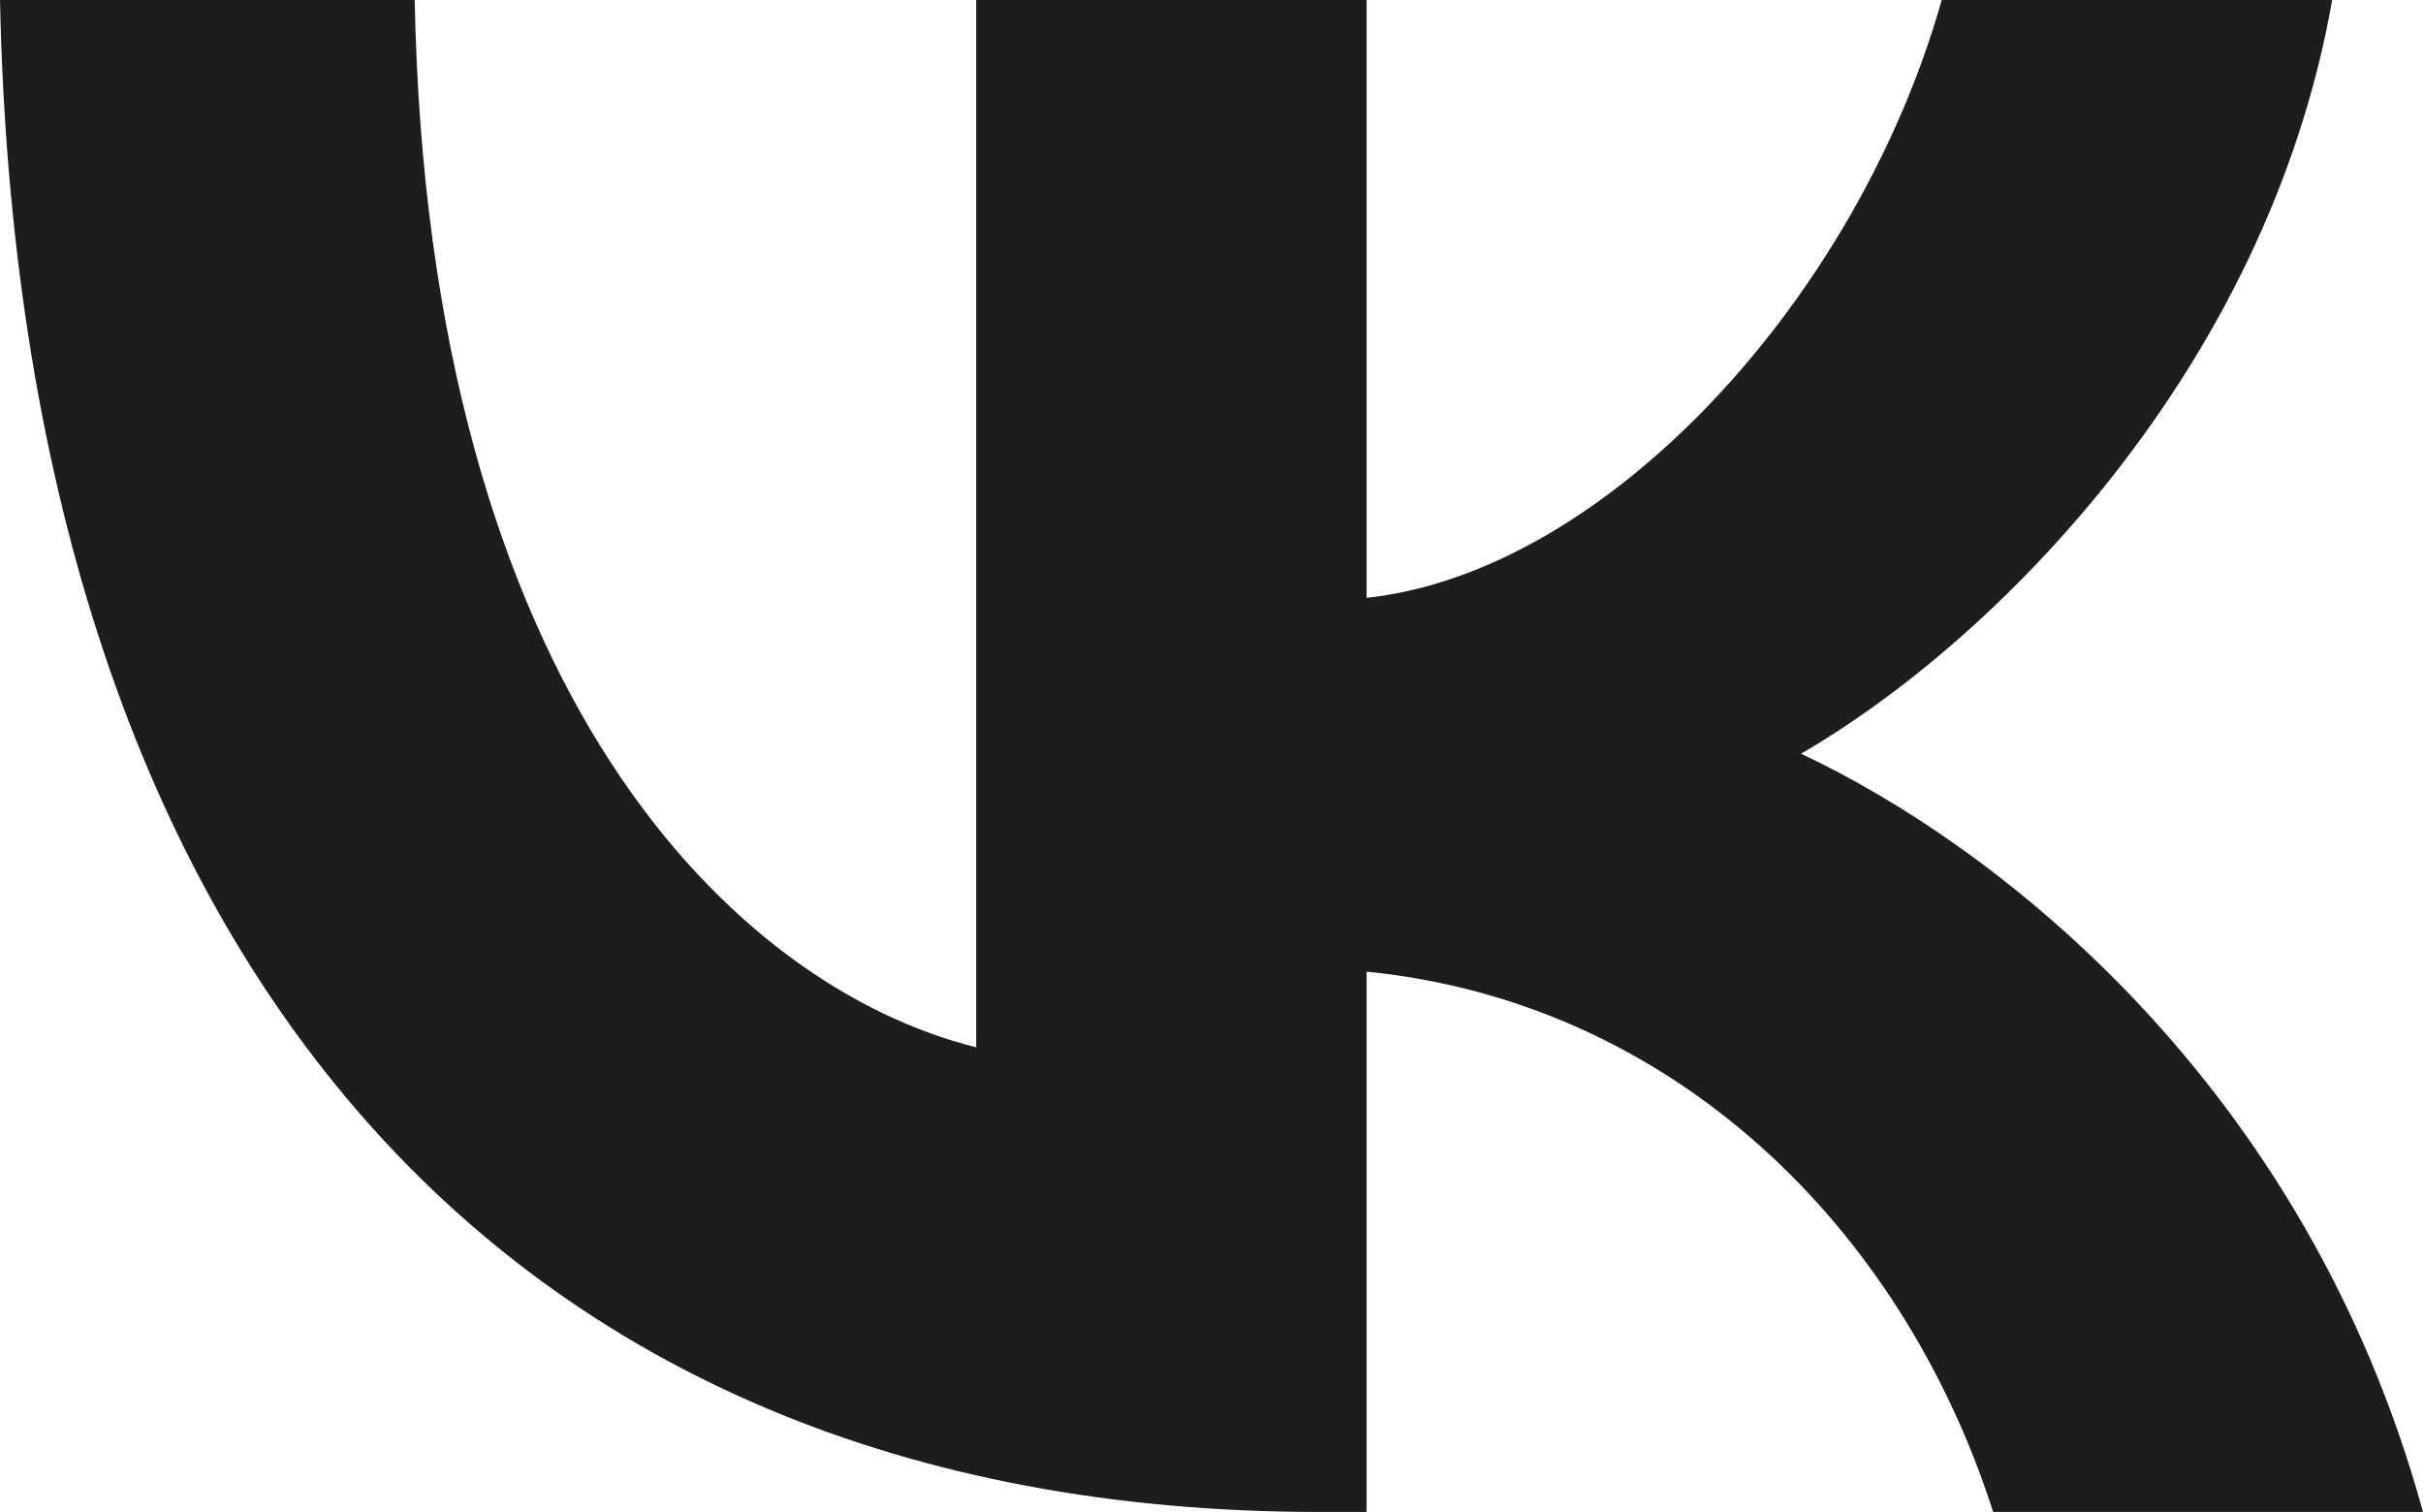
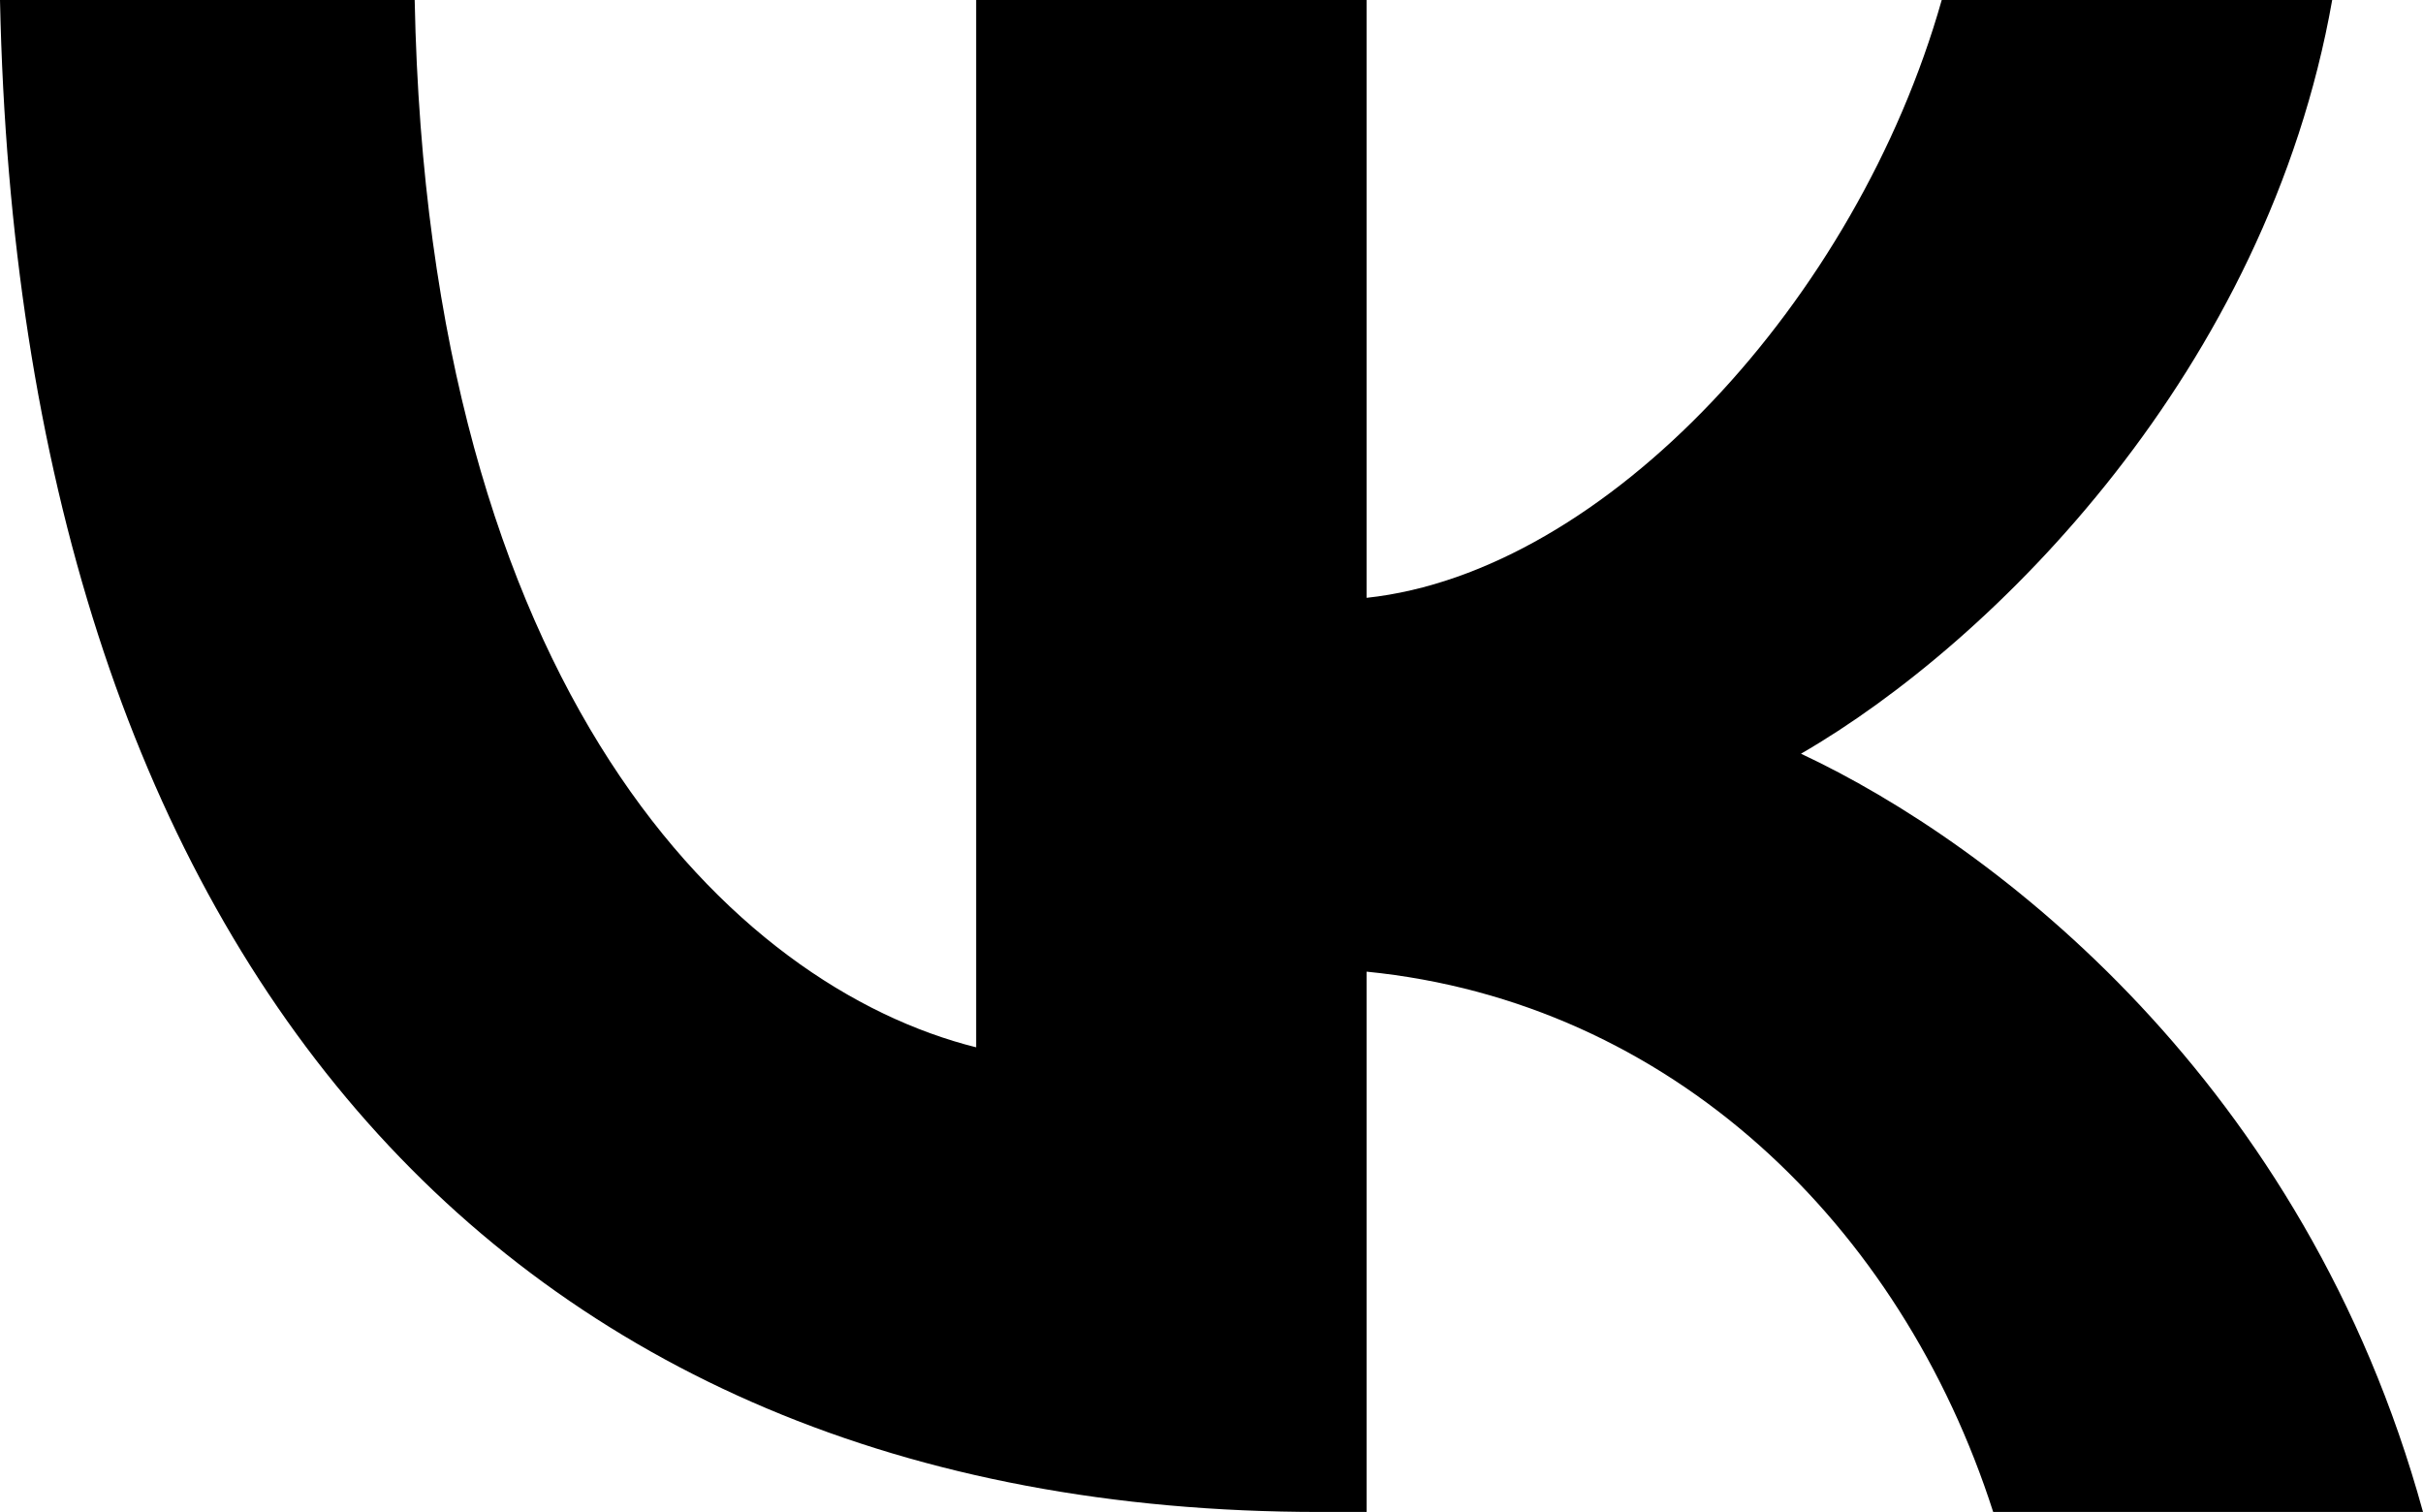
<svg xmlns="http://www.w3.org/2000/svg" id="_Слой_2" data-name="Слой 2" viewBox="0 0 32.02 19.98">
  <defs>
    <style>
      .cls-1 {
        fill: #1d1d1b;
      }
    </style>
  </defs>
  <g id="_Слой_2-2" data-name=" Слой 2">
    <g id="_Слой_1-2" data-name=" Слой 1-2">
-       <path class="cls-1" d="M17.44,19.98C6.5,19.98,.26,12.48,0,0H5.48c.18,9.16,4.22,13.04,7.42,13.84V0h5.16V7.9c3.16-.34,6.48-3.94,7.6-7.9h5.16c-.86,4.88-4.46,8.48-7.02,9.96,2.56,1.2,6.66,4.34,8.22,10.02h-5.68c-1.22-3.8-4.26-6.74-8.28-7.14v7.14s-.62,0-.62,0Z" />
+       <path d="M17.44,19.98C6.5,19.98,.26,12.48,0,0H5.48c.18,9.16,4.22,13.04,7.42,13.84V0h5.16V7.9c3.16-.34,6.48-3.94,7.6-7.9h5.16c-.86,4.88-4.46,8.48-7.02,9.96,2.56,1.2,6.66,4.34,8.22,10.02h-5.68c-1.22-3.8-4.26-6.74-8.28-7.14v7.14s-.62,0-.62,0Z" />
    </g>
  </g>
</svg>
